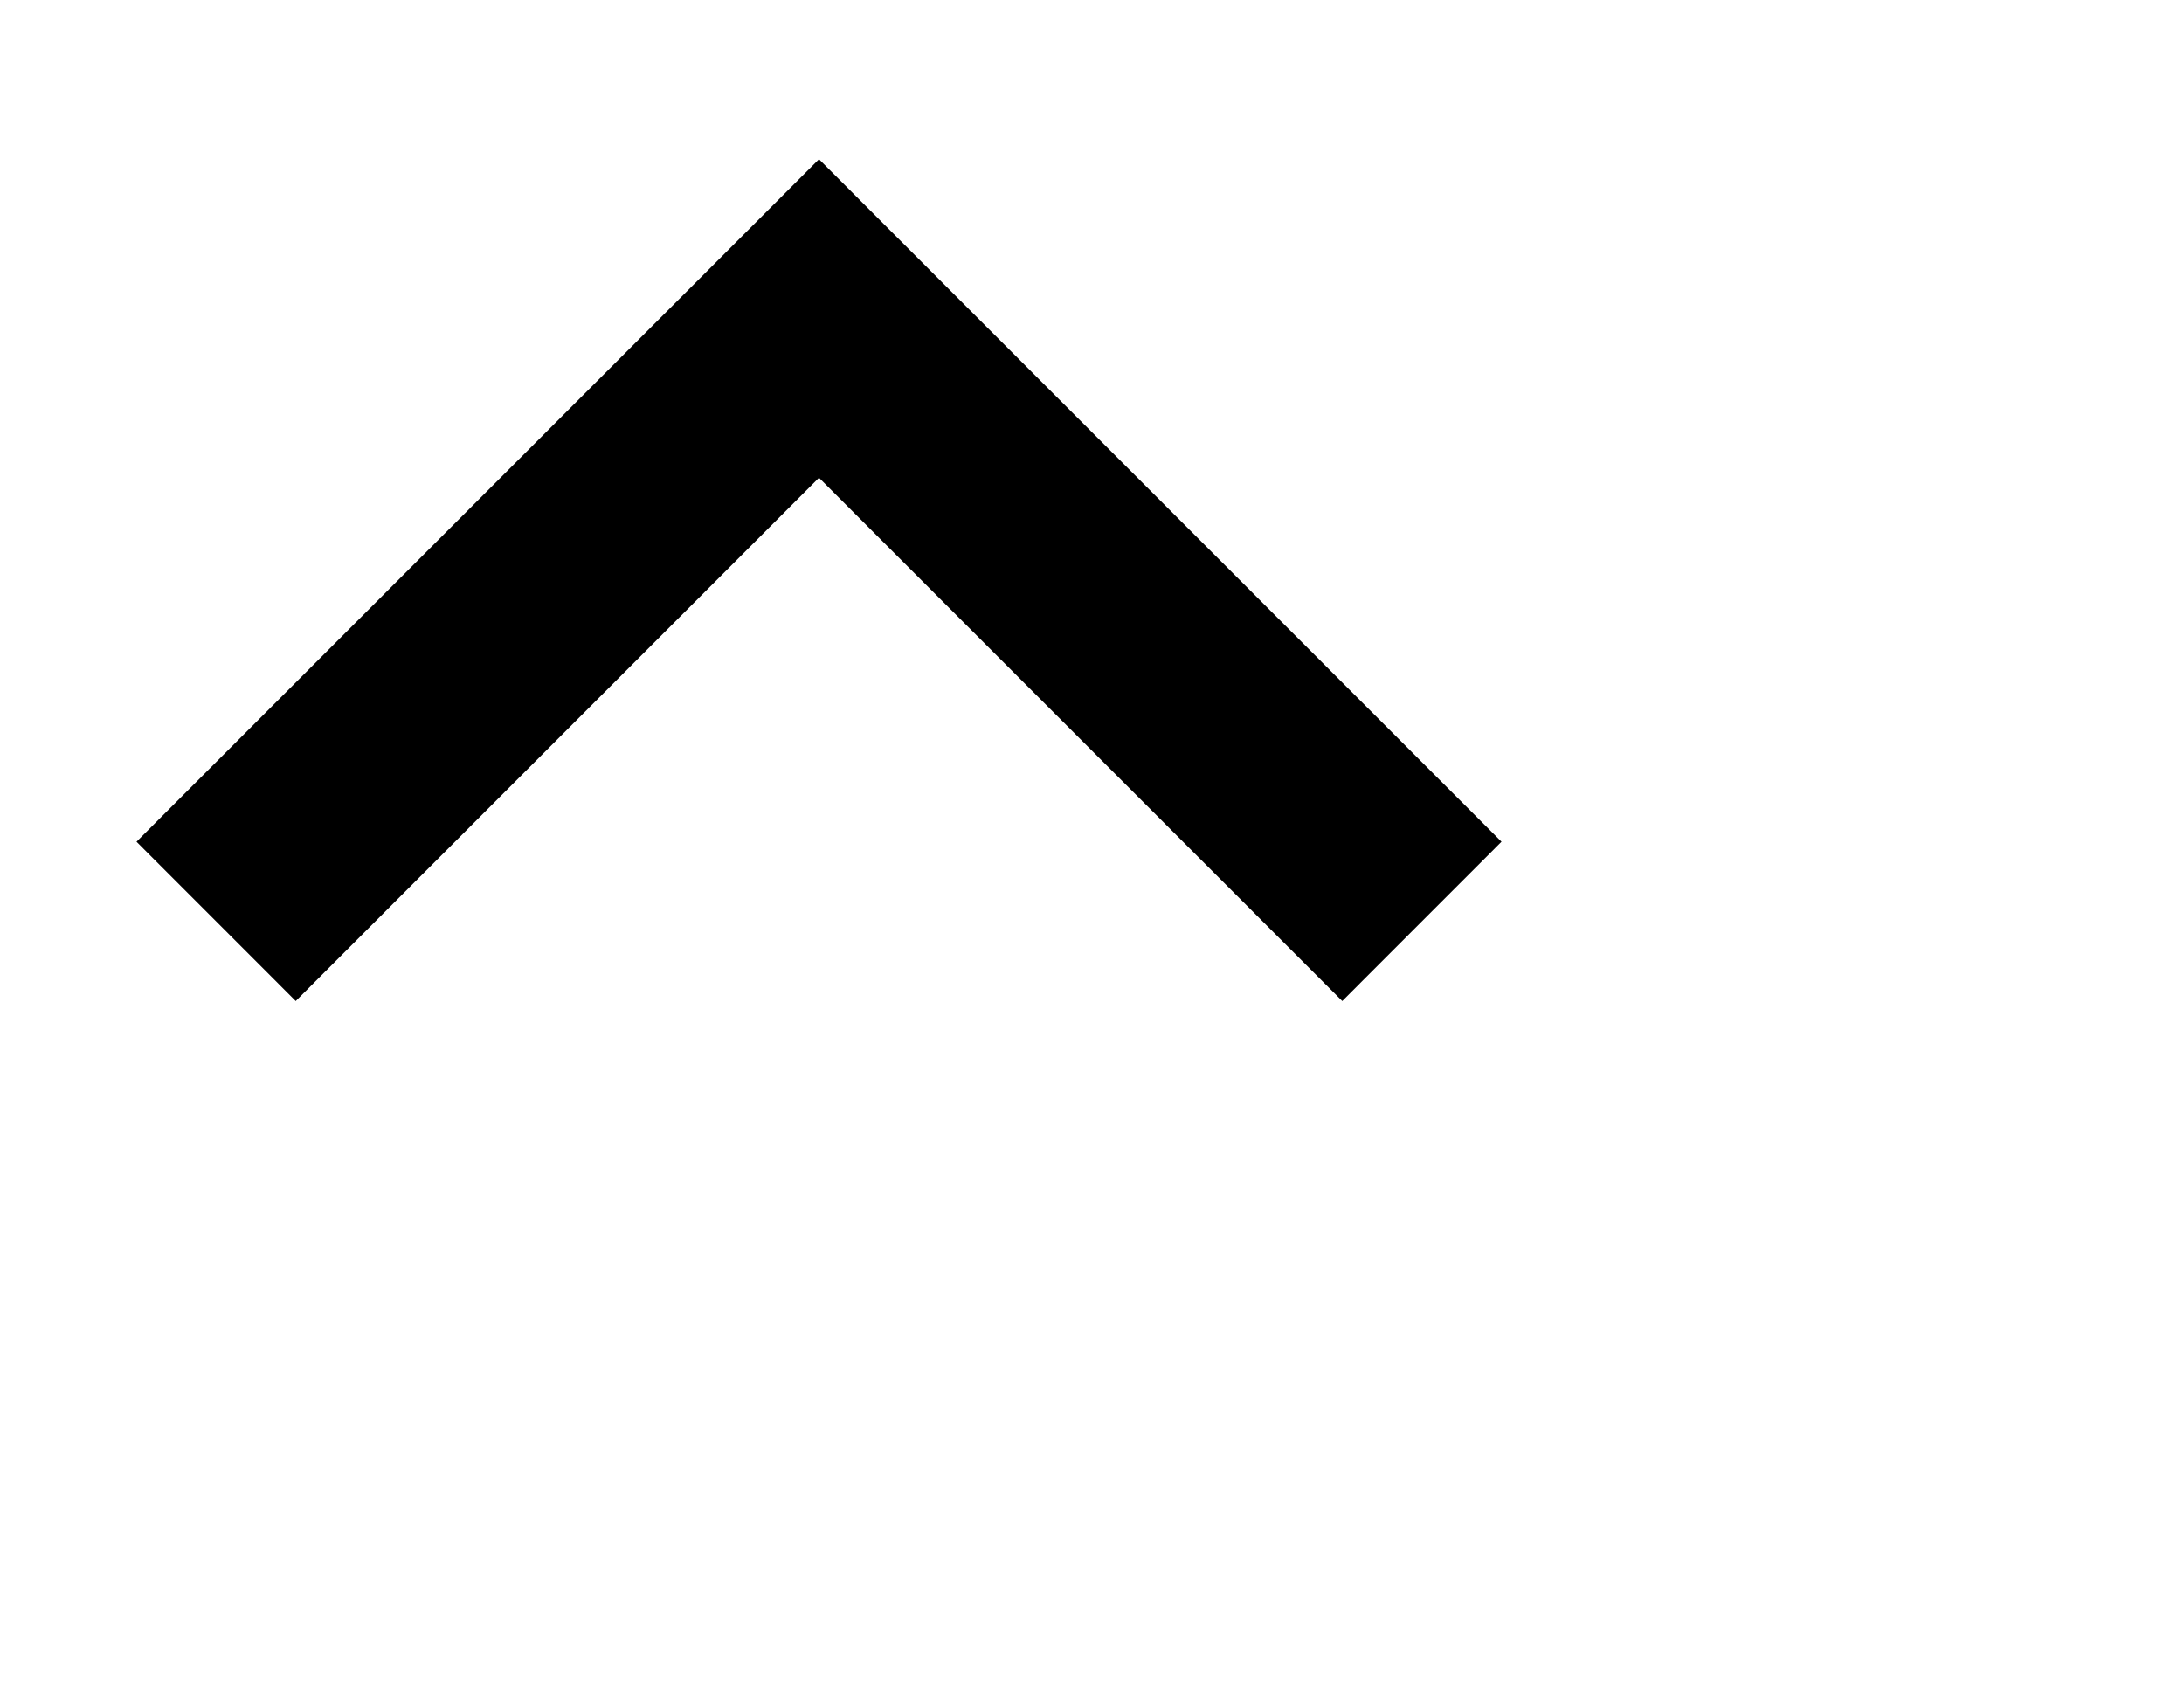
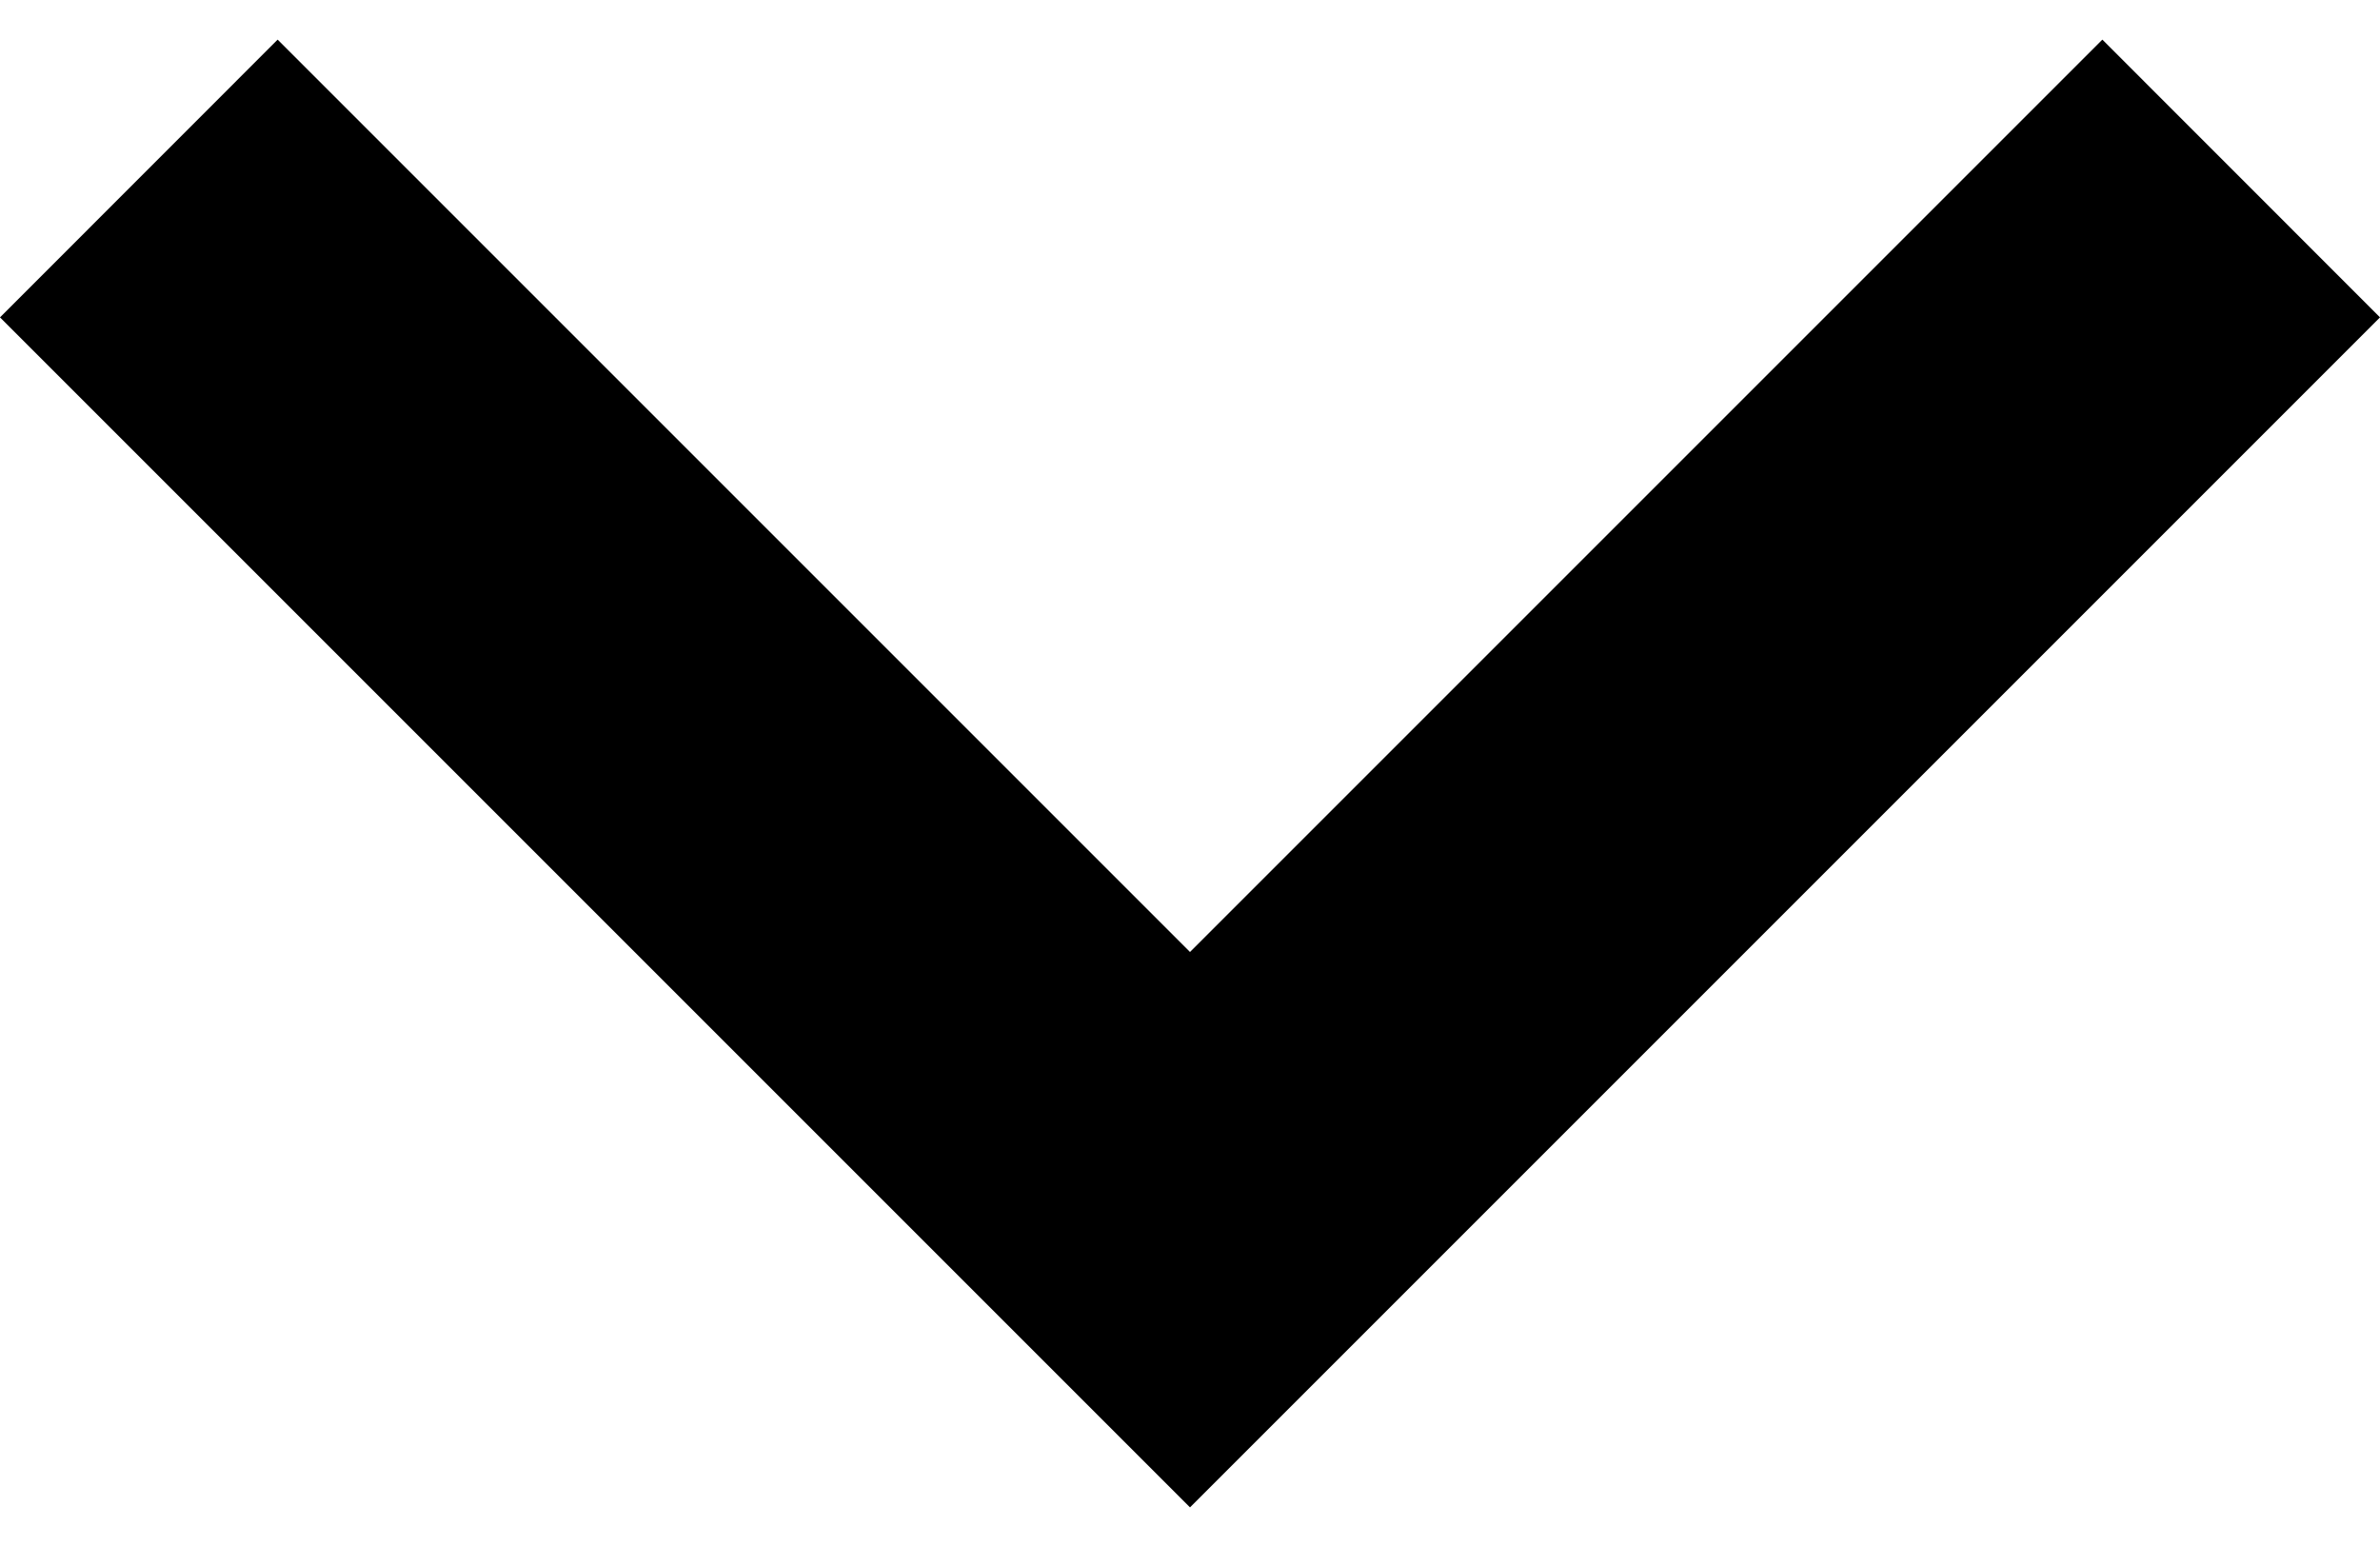
- <svg xmlns="http://www.w3.org/2000/svg" width="32" height="25" viewBox="0 0 32 25" fill="none">
-   <path d="M12 2.333L22 12.333L19.667 14.667L12 7L4.333 14.667L2 12.333L12 2.333Z" fill="black" />
+ <svg xmlns="http://www.w3.org/2000/svg" width="20" height="13" viewBox="0 0 20 13" fill="none">
+   <g filter="url(#filter0_d_60_9999)">
+     <path d="M10 12.667L0 2.667L2.333 0.333L10 8L17.667 0.333L20 2.667L10 12.667Z" fill="black" />
+   </g>
+   <defs>
+     <filter id="filter0_d_60_9999" x="0" y="0.333" width="20" height="12.333" filterUnits="userSpaceOnUse" color-interpolation-filters="sRGB">
+       <feFlood flood-opacity="0" result="BackgroundImageFix" />
+       <feColorMatrix in="SourceAlpha" type="matrix" values="0 0 0 0 0 0 0 0 0 0 0 0 0 0 0 0 0 0 127 0" result="hardAlpha" />
+       <feOffset />
+       <feComposite in2="hardAlpha" operator="out" />
+       <feColorMatrix type="matrix" values="0 0 0 0 0 0 0 0 0 0 0 0 0 0 0 0 0 0 0.25 0" />
+       <feBlend mode="normal" in2="BackgroundImageFix" result="effect1_dropShadow_60_9999" />
+       <feBlend mode="normal" in="SourceGraphic" in2="effect1_dropShadow_60_9999" result="shape" />
+     </filter>
+   </defs>
</svg>
